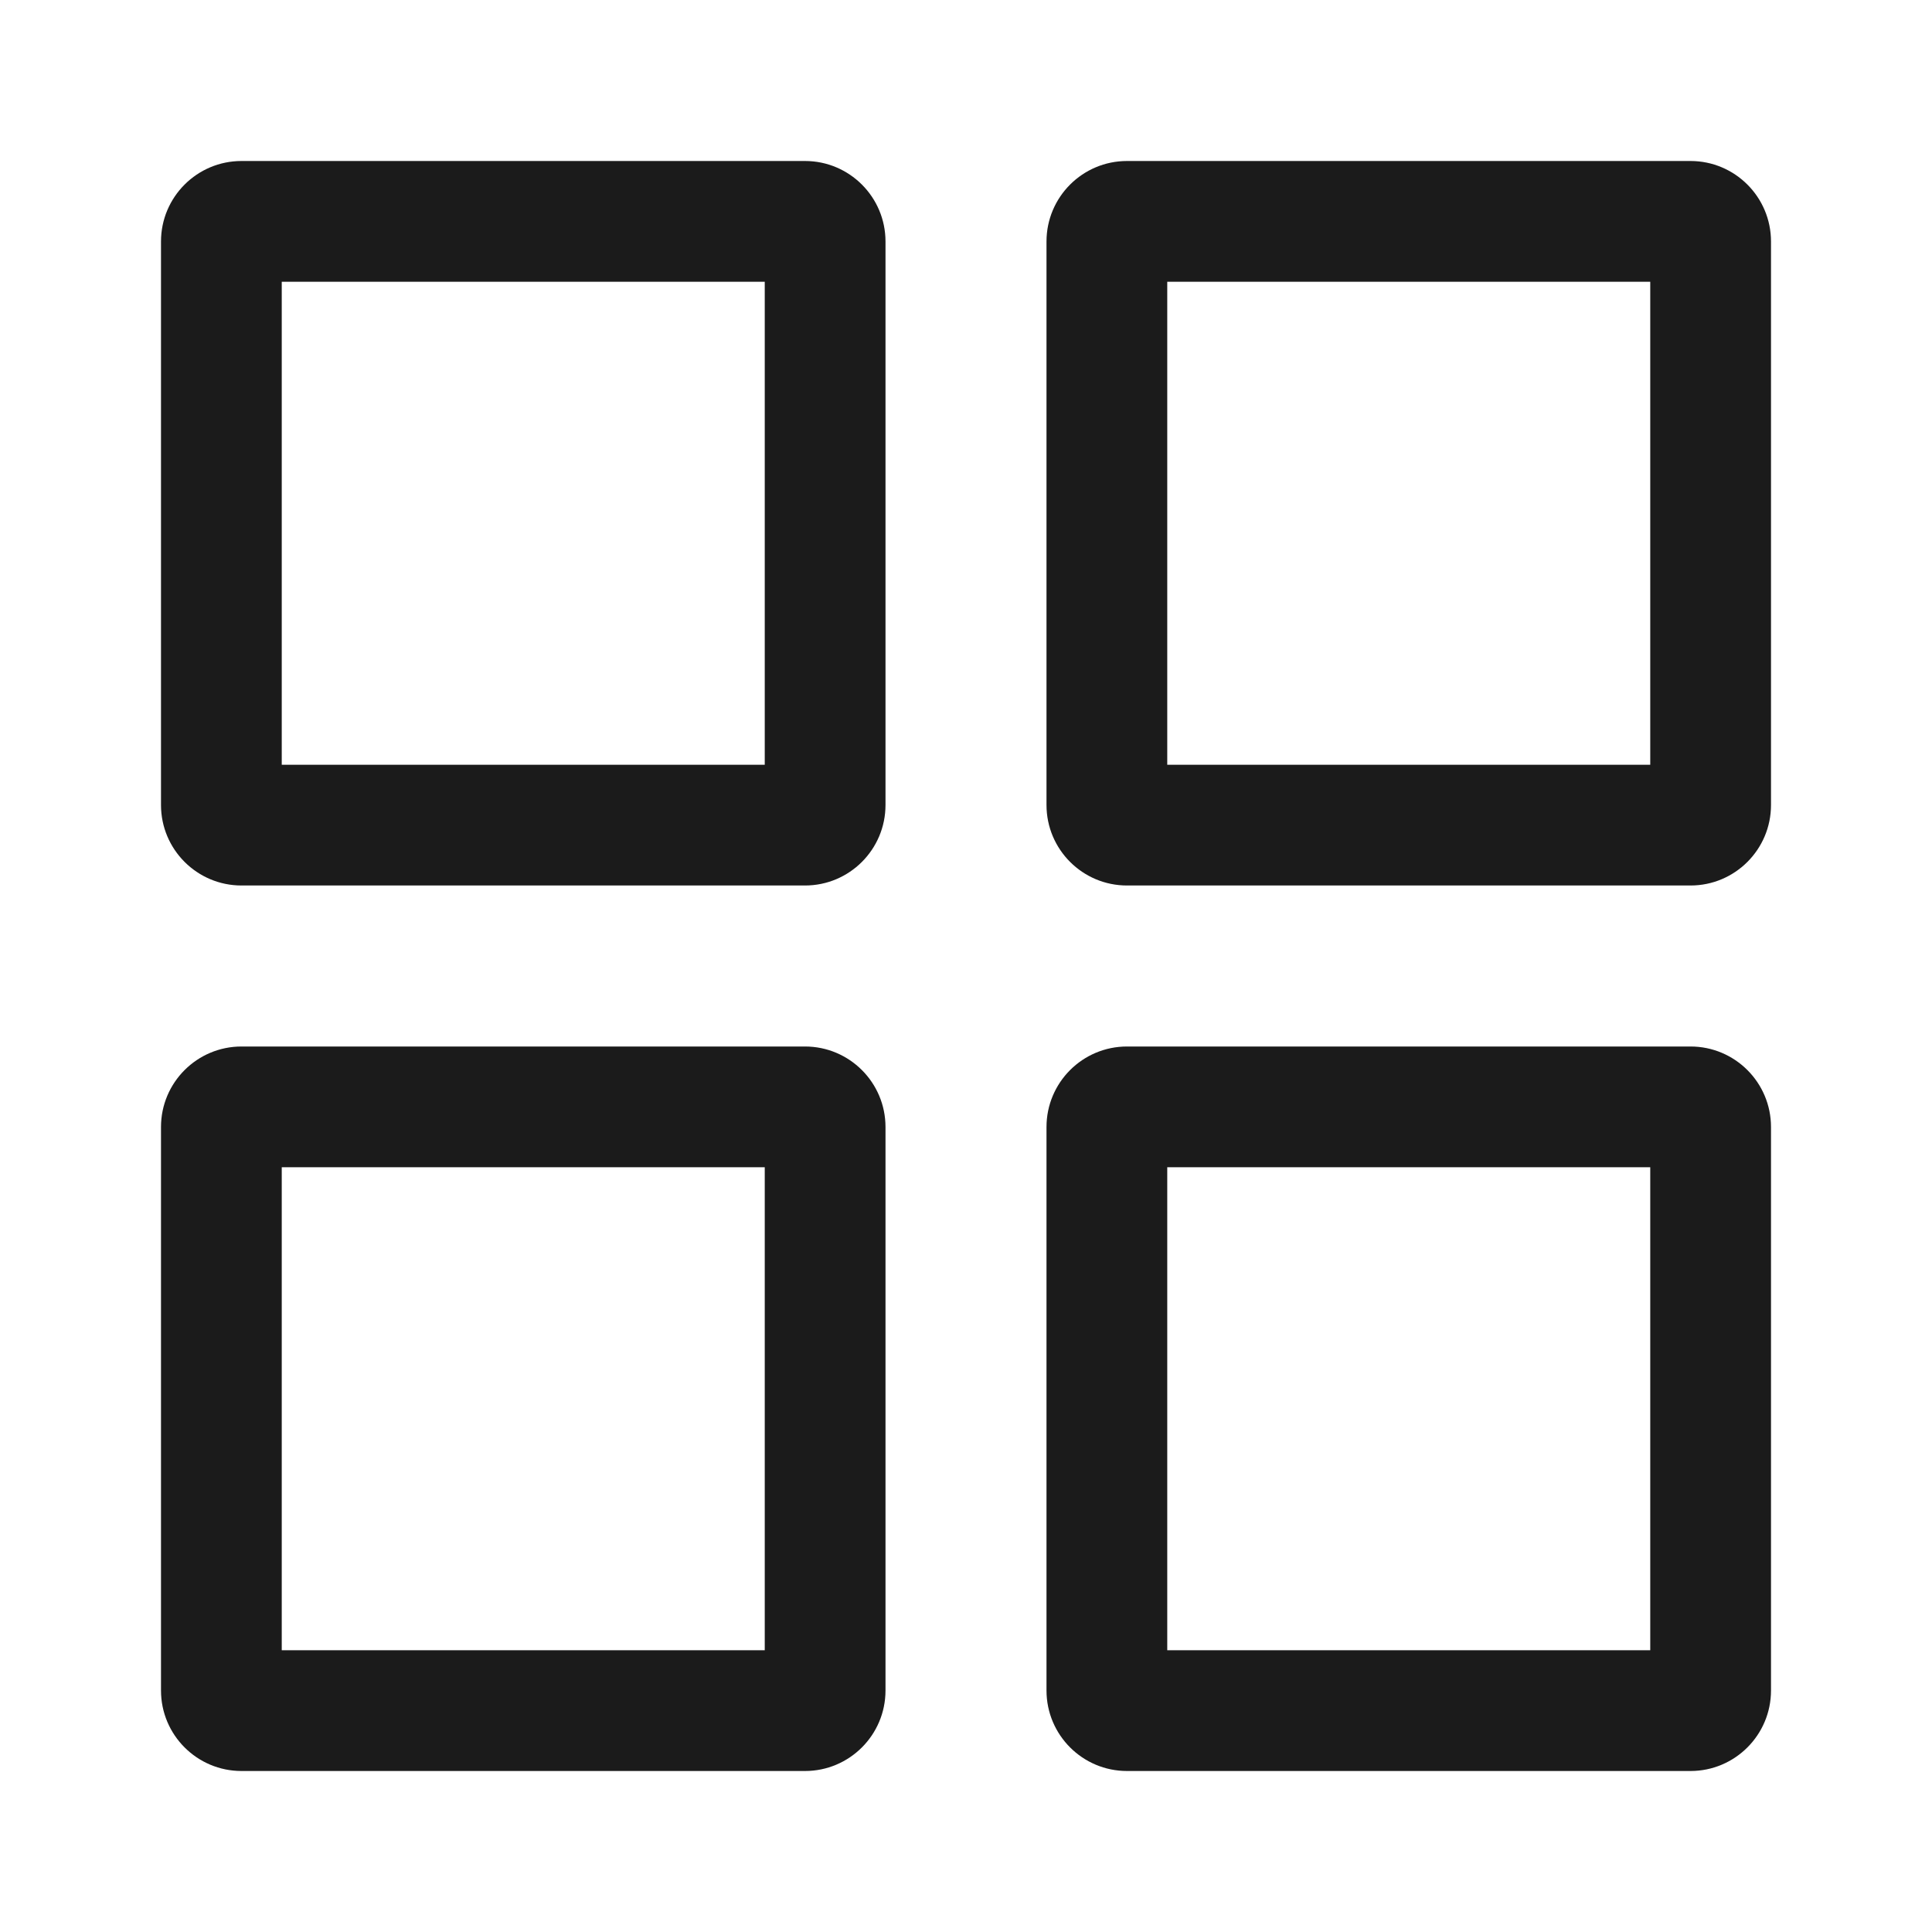
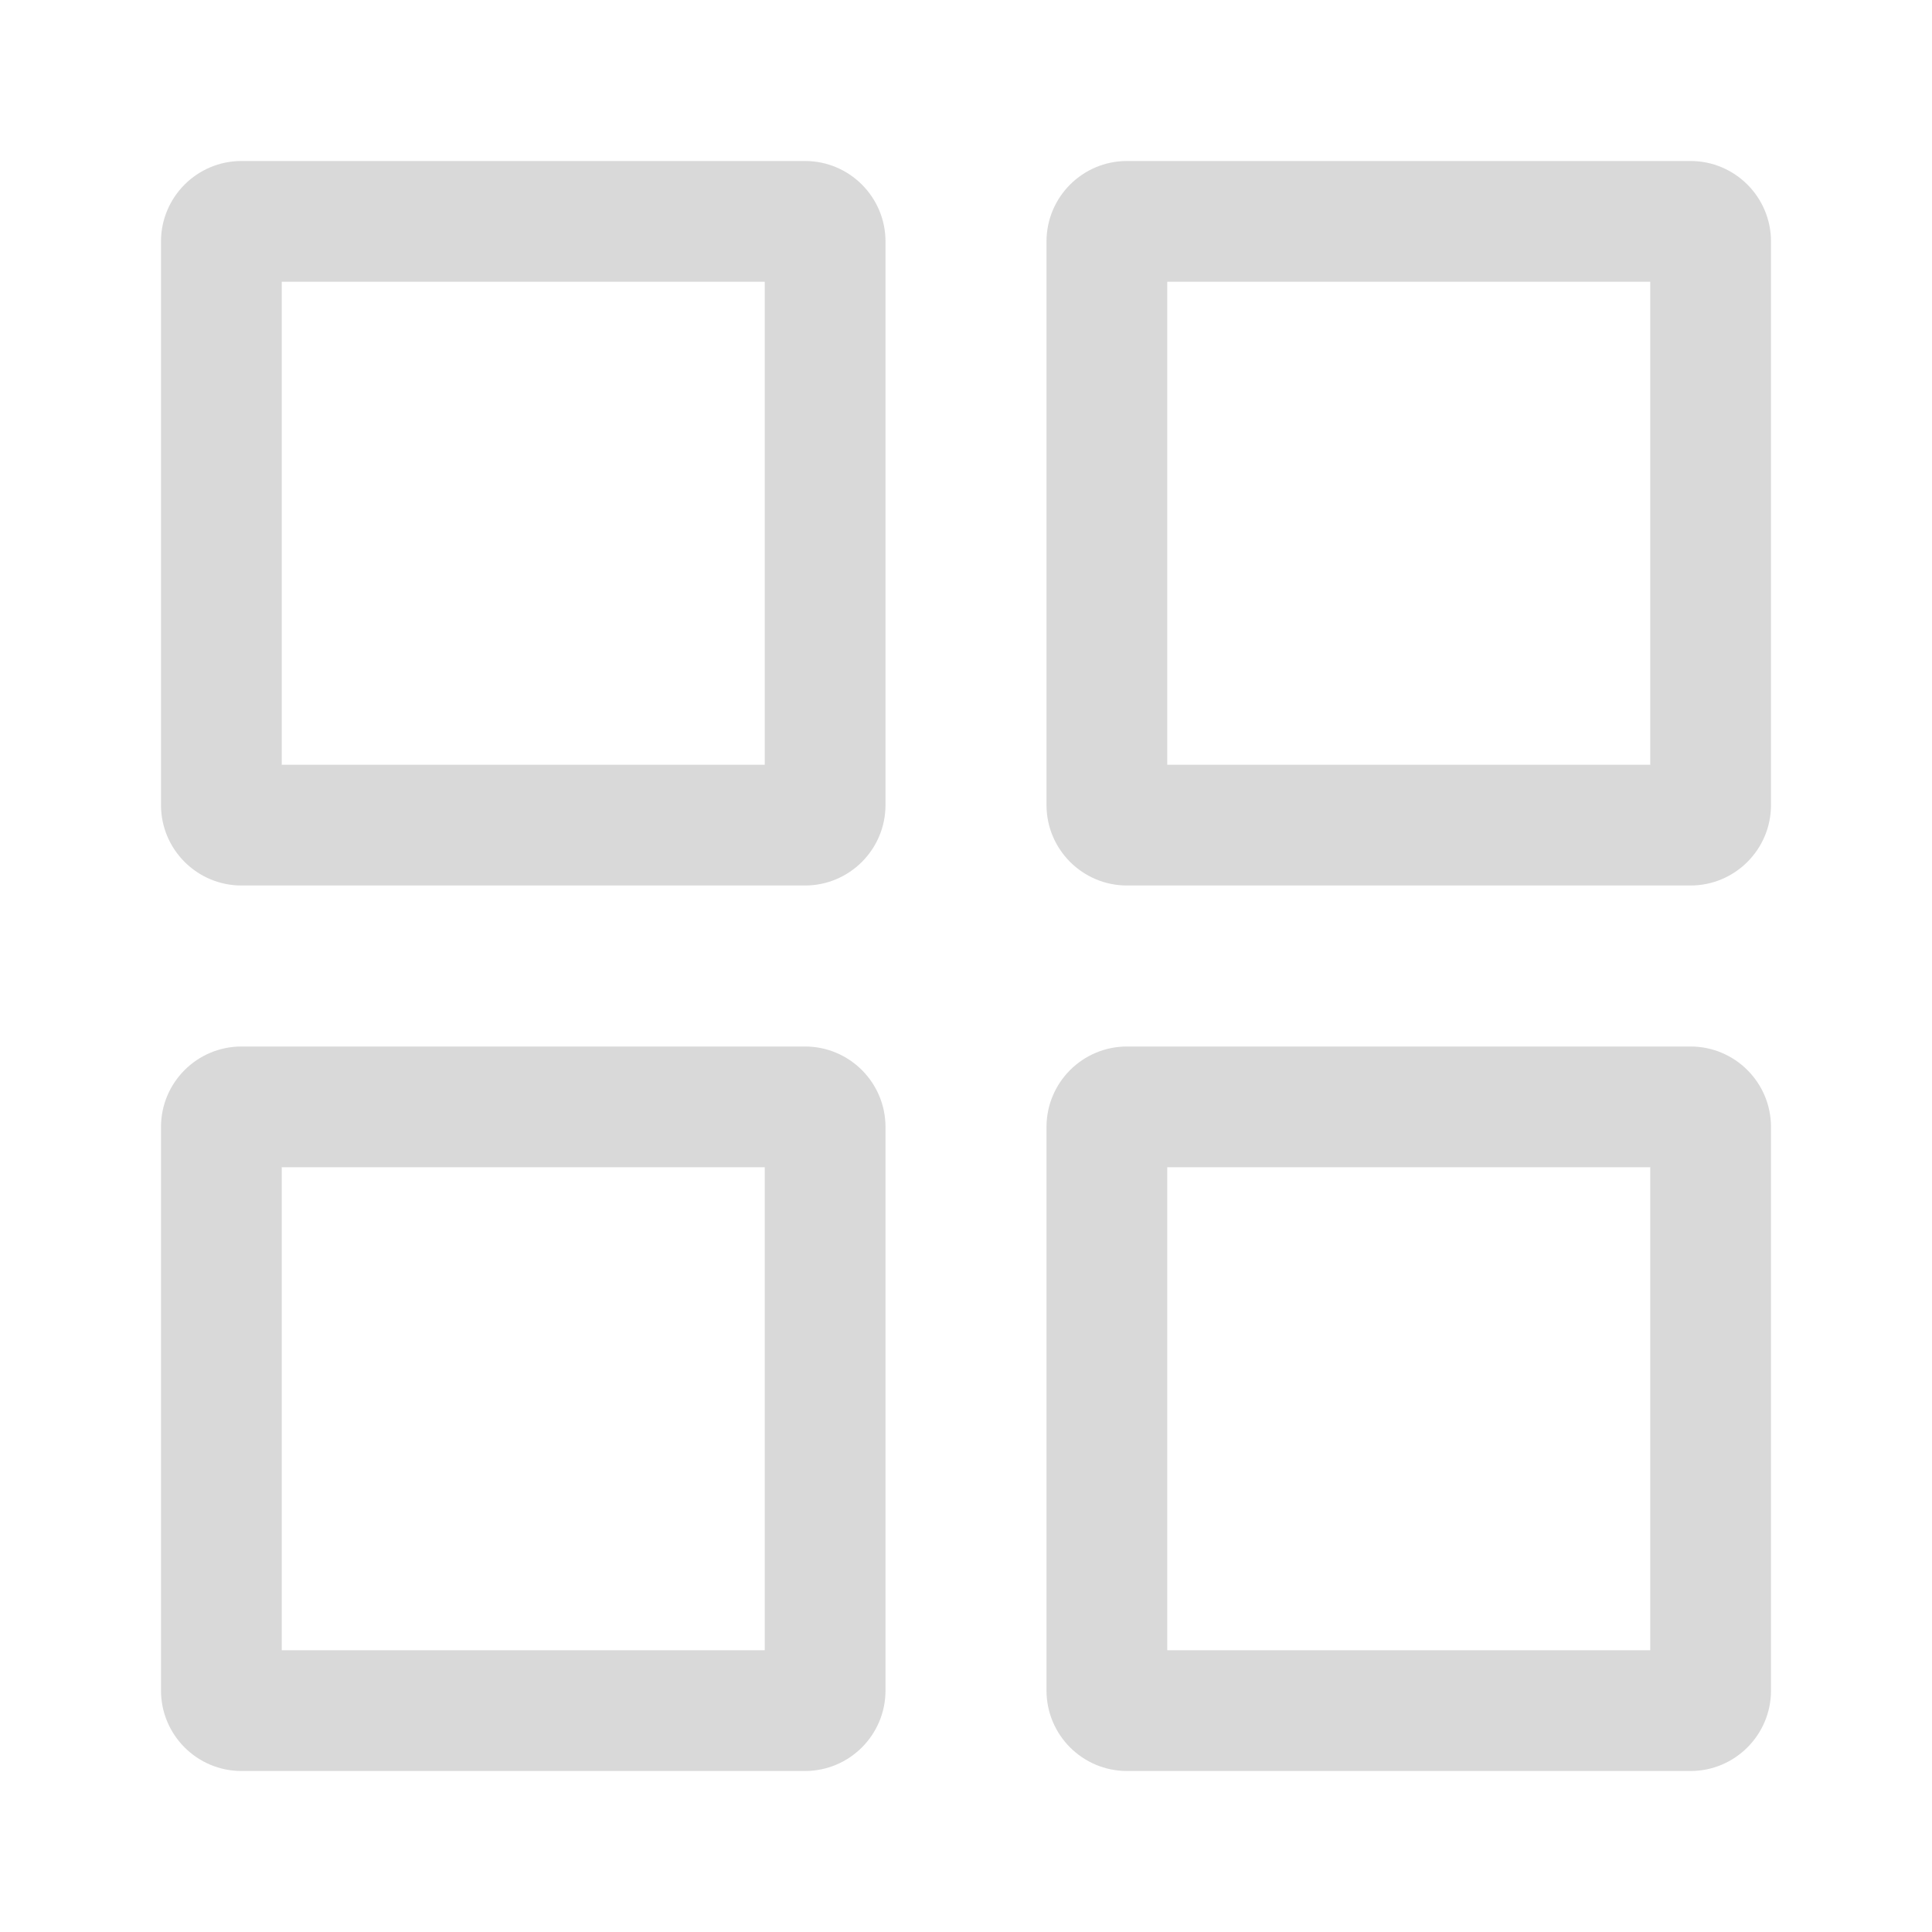
<svg xmlns="http://www.w3.org/2000/svg" width="24" height="24" viewBox="0 0 24 24" fill="none">
-   <path fill-rule="evenodd" clip-rule="evenodd" d="M3.5 9.5V3.5H9.5V9.5H3.5ZM2 3C2 2.448 2.448 2 3 2H10C10.552 2 11 2.448 11 3V10C11 10.552 10.552 11 10 11H3C2.448 11 2 10.552 2 10V3ZM3.5 20.5V14.5H9.5V20.5H3.5ZM2 14C2 13.448 2.448 13 3 13H10C10.552 13 11 13.448 11 14V21C11 21.552 10.552 22 10 22H3C2.448 22 2 21.552 2 21V14ZM14.5 3.5V9.5H20.5V3.5H14.5ZM14 2C13.448 2 13 2.448 13 3V10C13 10.552 13.448 11 14 11H21C21.552 11 22 10.552 22 10V3C22 2.448 21.552 2 21 2H14ZM14.5 20.5V14.5H20.5V20.5H14.5ZM13 14C13 13.448 13.448 13 14 13H21C21.552 13 22 13.448 22 14V21C22 21.552 21.552 22 21 22H14C13.448 22 13 21.552 13 21V14Z" fill="#1B1B1B" />
+   <path fill-rule="evenodd" clip-rule="evenodd" d="M3.5 9.5V3.5H9.5V9.5H3.5ZM2 3C2 2.448 2.448 2 3 2H10C10.552 2 11 2.448 11 3V10C11 10.552 10.552 11 10 11H3C2.448 11 2 10.552 2 10V3ZM3.5 20.5V14.5H9.5V20.5H3.5ZM2 14C2 13.448 2.448 13 3 13H10C10.552 13 11 13.448 11 14V21C11 21.552 10.552 22 10 22H3C2.448 22 2 21.552 2 21V14ZM14.5 3.5V9.5H20.5V3.5H14.5ZM14 2C13.448 2 13 2.448 13 3V10C13 10.552 13.448 11 14 11H21C21.552 11 22 10.552 22 10V3C22 2.448 21.552 2 21 2H14ZM14.5 20.5V14.5H20.5V20.5H14.5ZM13 14C13 13.448 13.448 13 14 13H21C21.552 13 22 13.448 22 14V21C22 21.552 21.552 22 21 22H14C13.448 22 13 21.552 13 21V14Z" fill="#D9D9D9" />
</svg>
